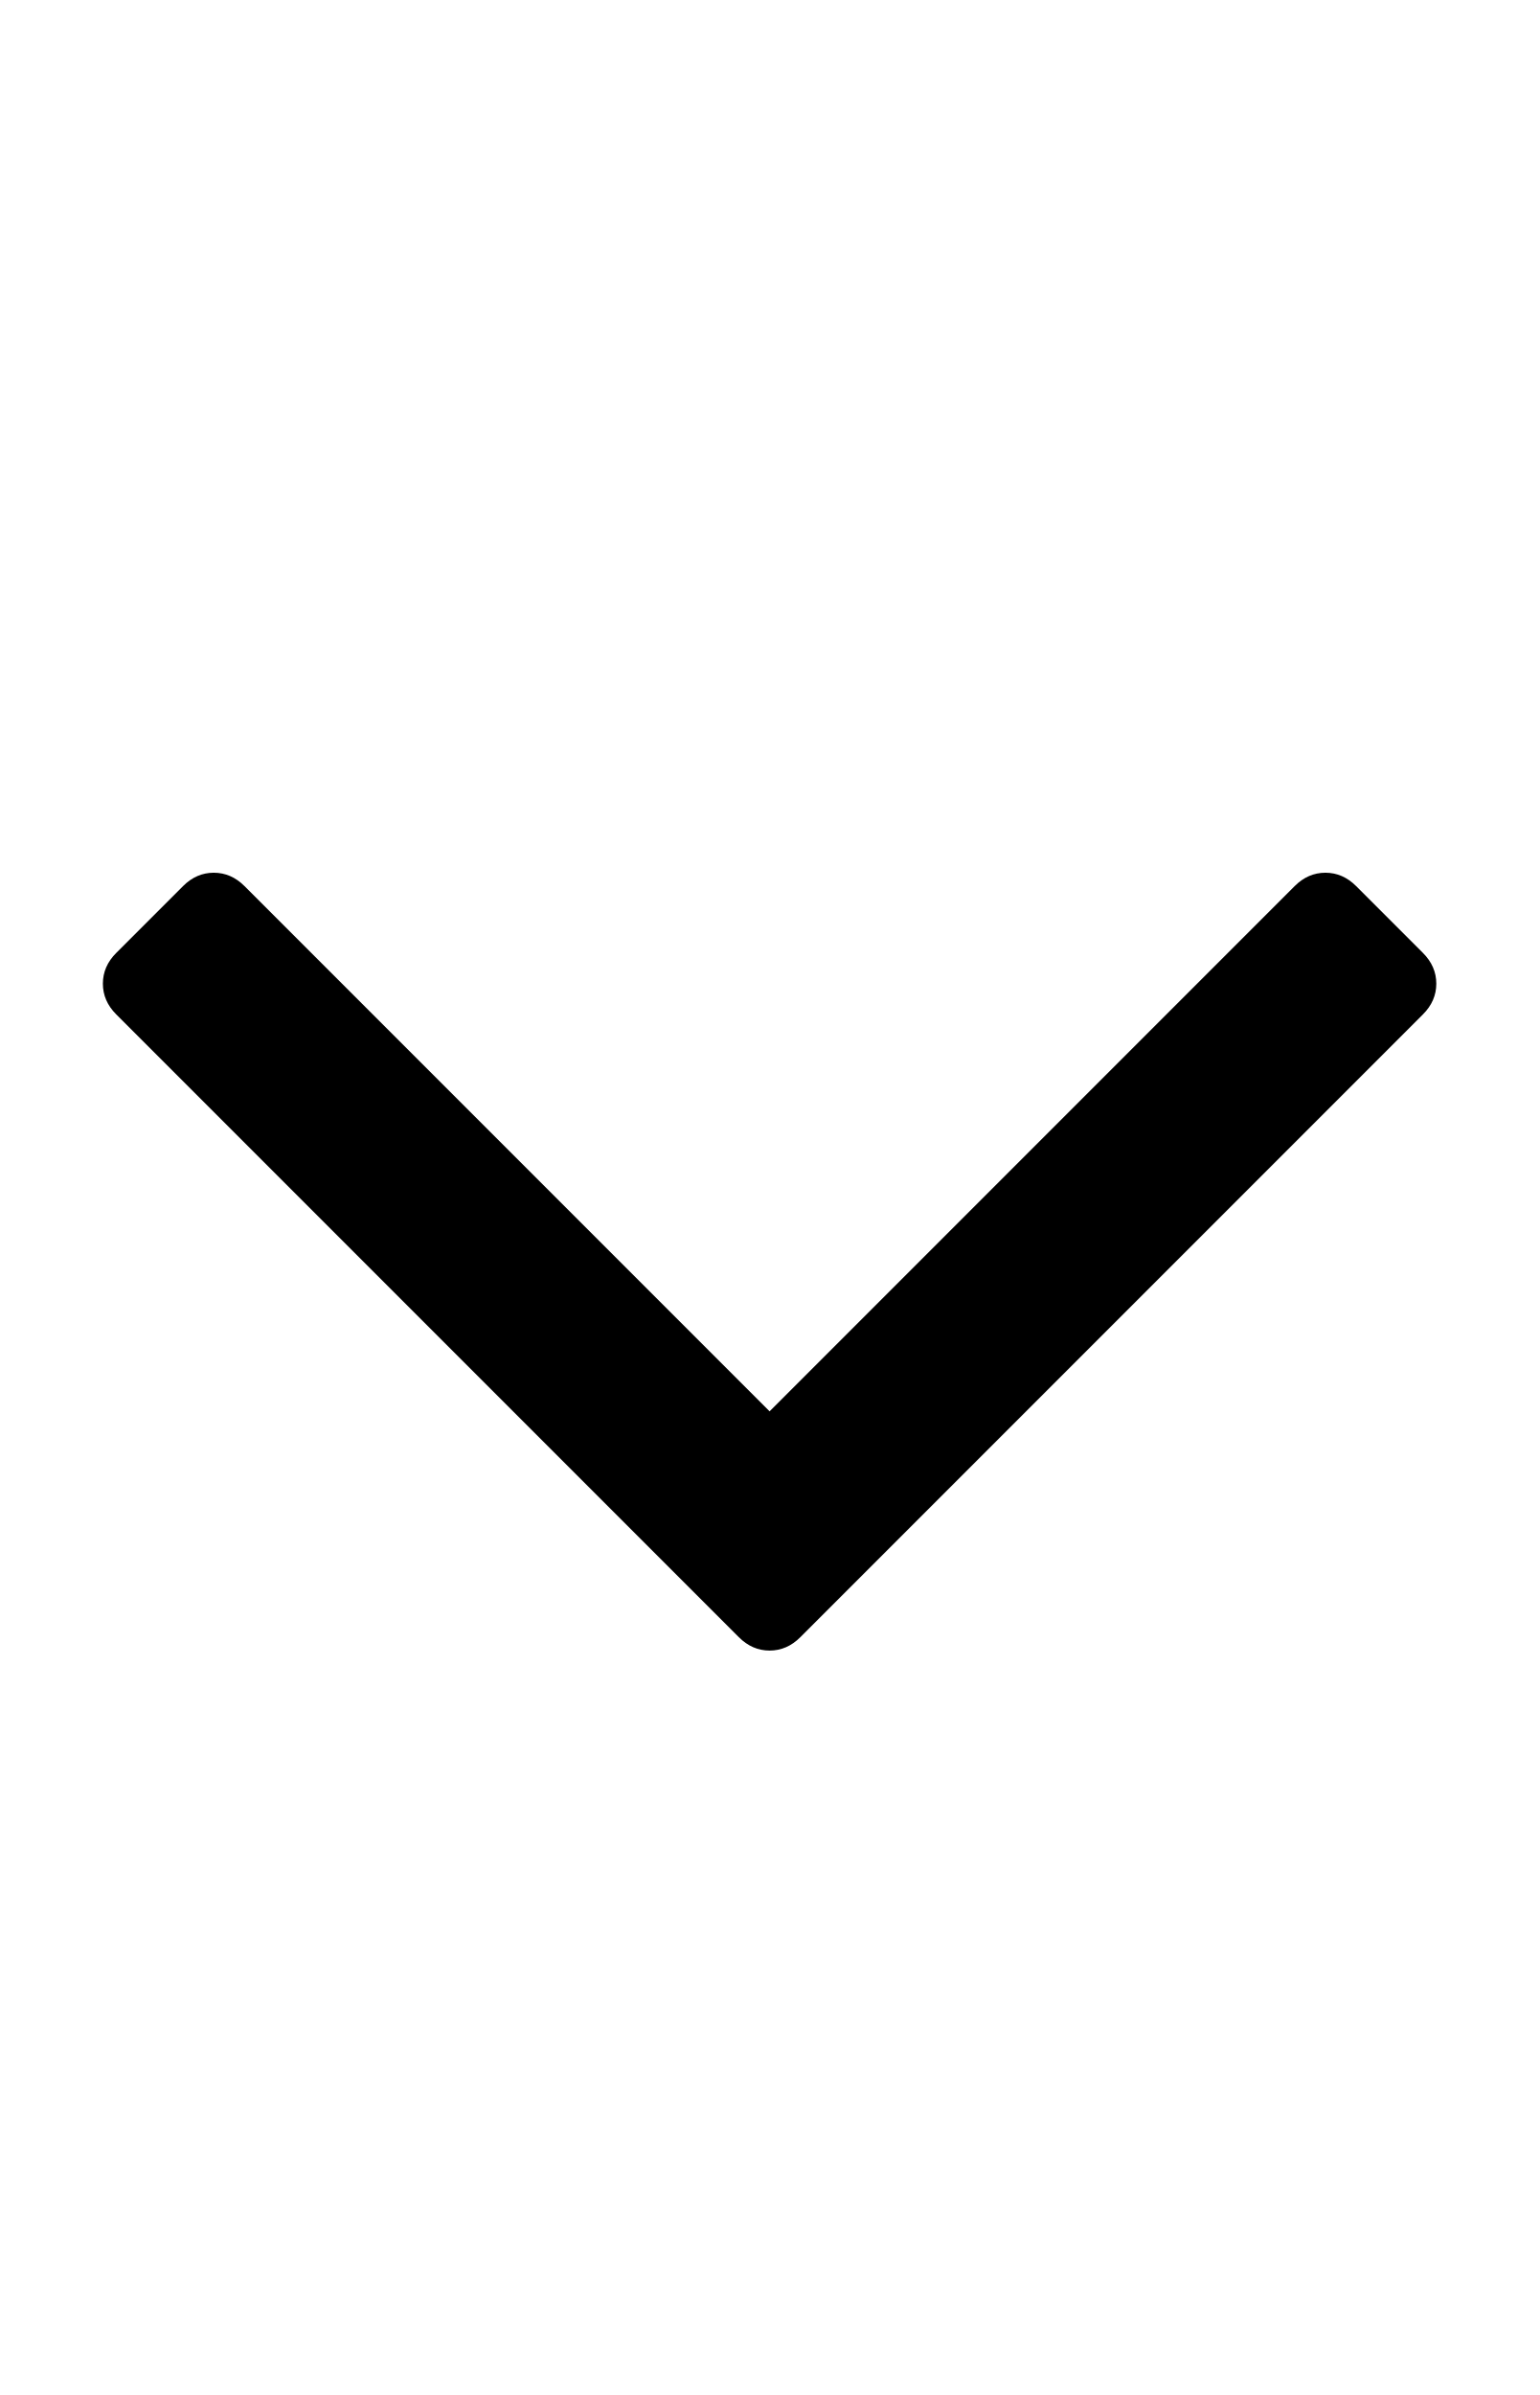
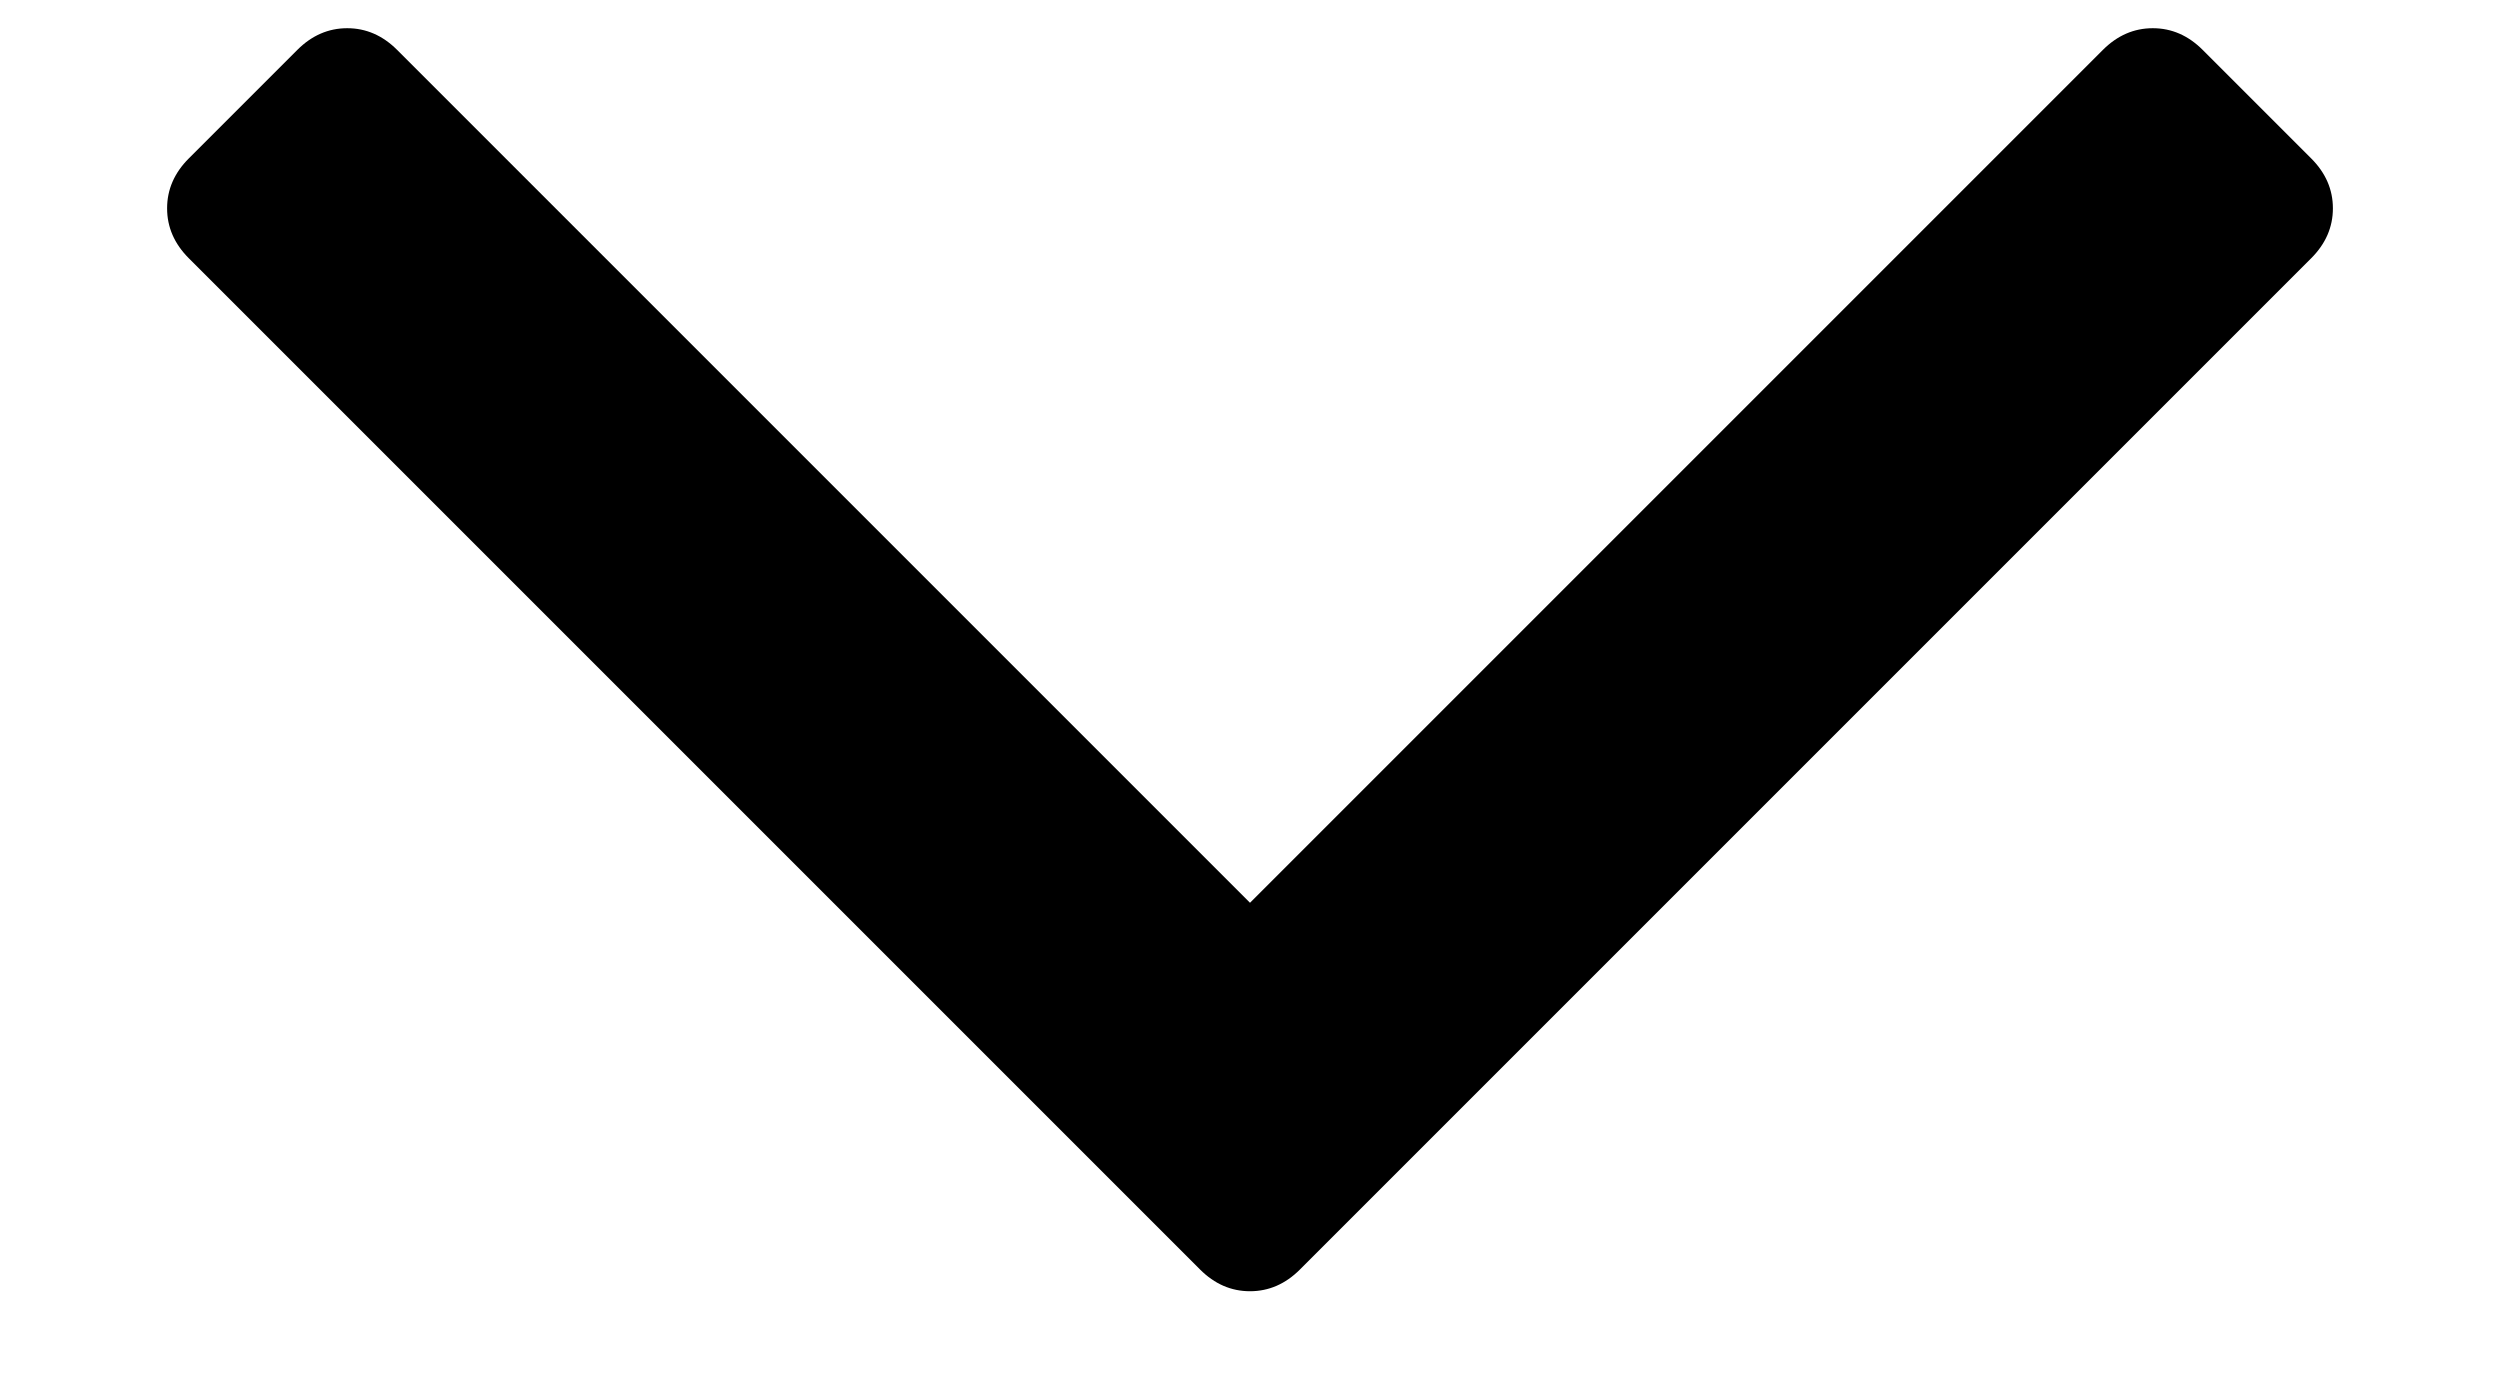
- <svg xmlns="http://www.w3.org/2000/svg" class="inline-svg--fa" viewBox="0 0 1152 1792">
-   <path fill="currentColor" d="M1075 736q0 13-10 23l-466 466q-10 10-23 10t-23-10L87 759q-10-10-10-23t10-23l50-50q10-10 23-10t23 10l393 393 393-393q10-10 23-10t23 10l50 50q10 10 10 23z" />
+ <svg xmlns="http://www.w3.org/2000/svg" class="inline-svg--fa" width="9" height="5" viewBox="0 0 1152 640">
+   <path fill="currentColor" d="M1075 96q0 13-10 23L599 585q-10 10-23 10t-23-10L87 119q-10-10-10-23t10-23l50-50q10-10 23-10t23 10l393 393L969 23q10-10 23-10t23 10l50 50q10 10 10 23z" />
</svg>
